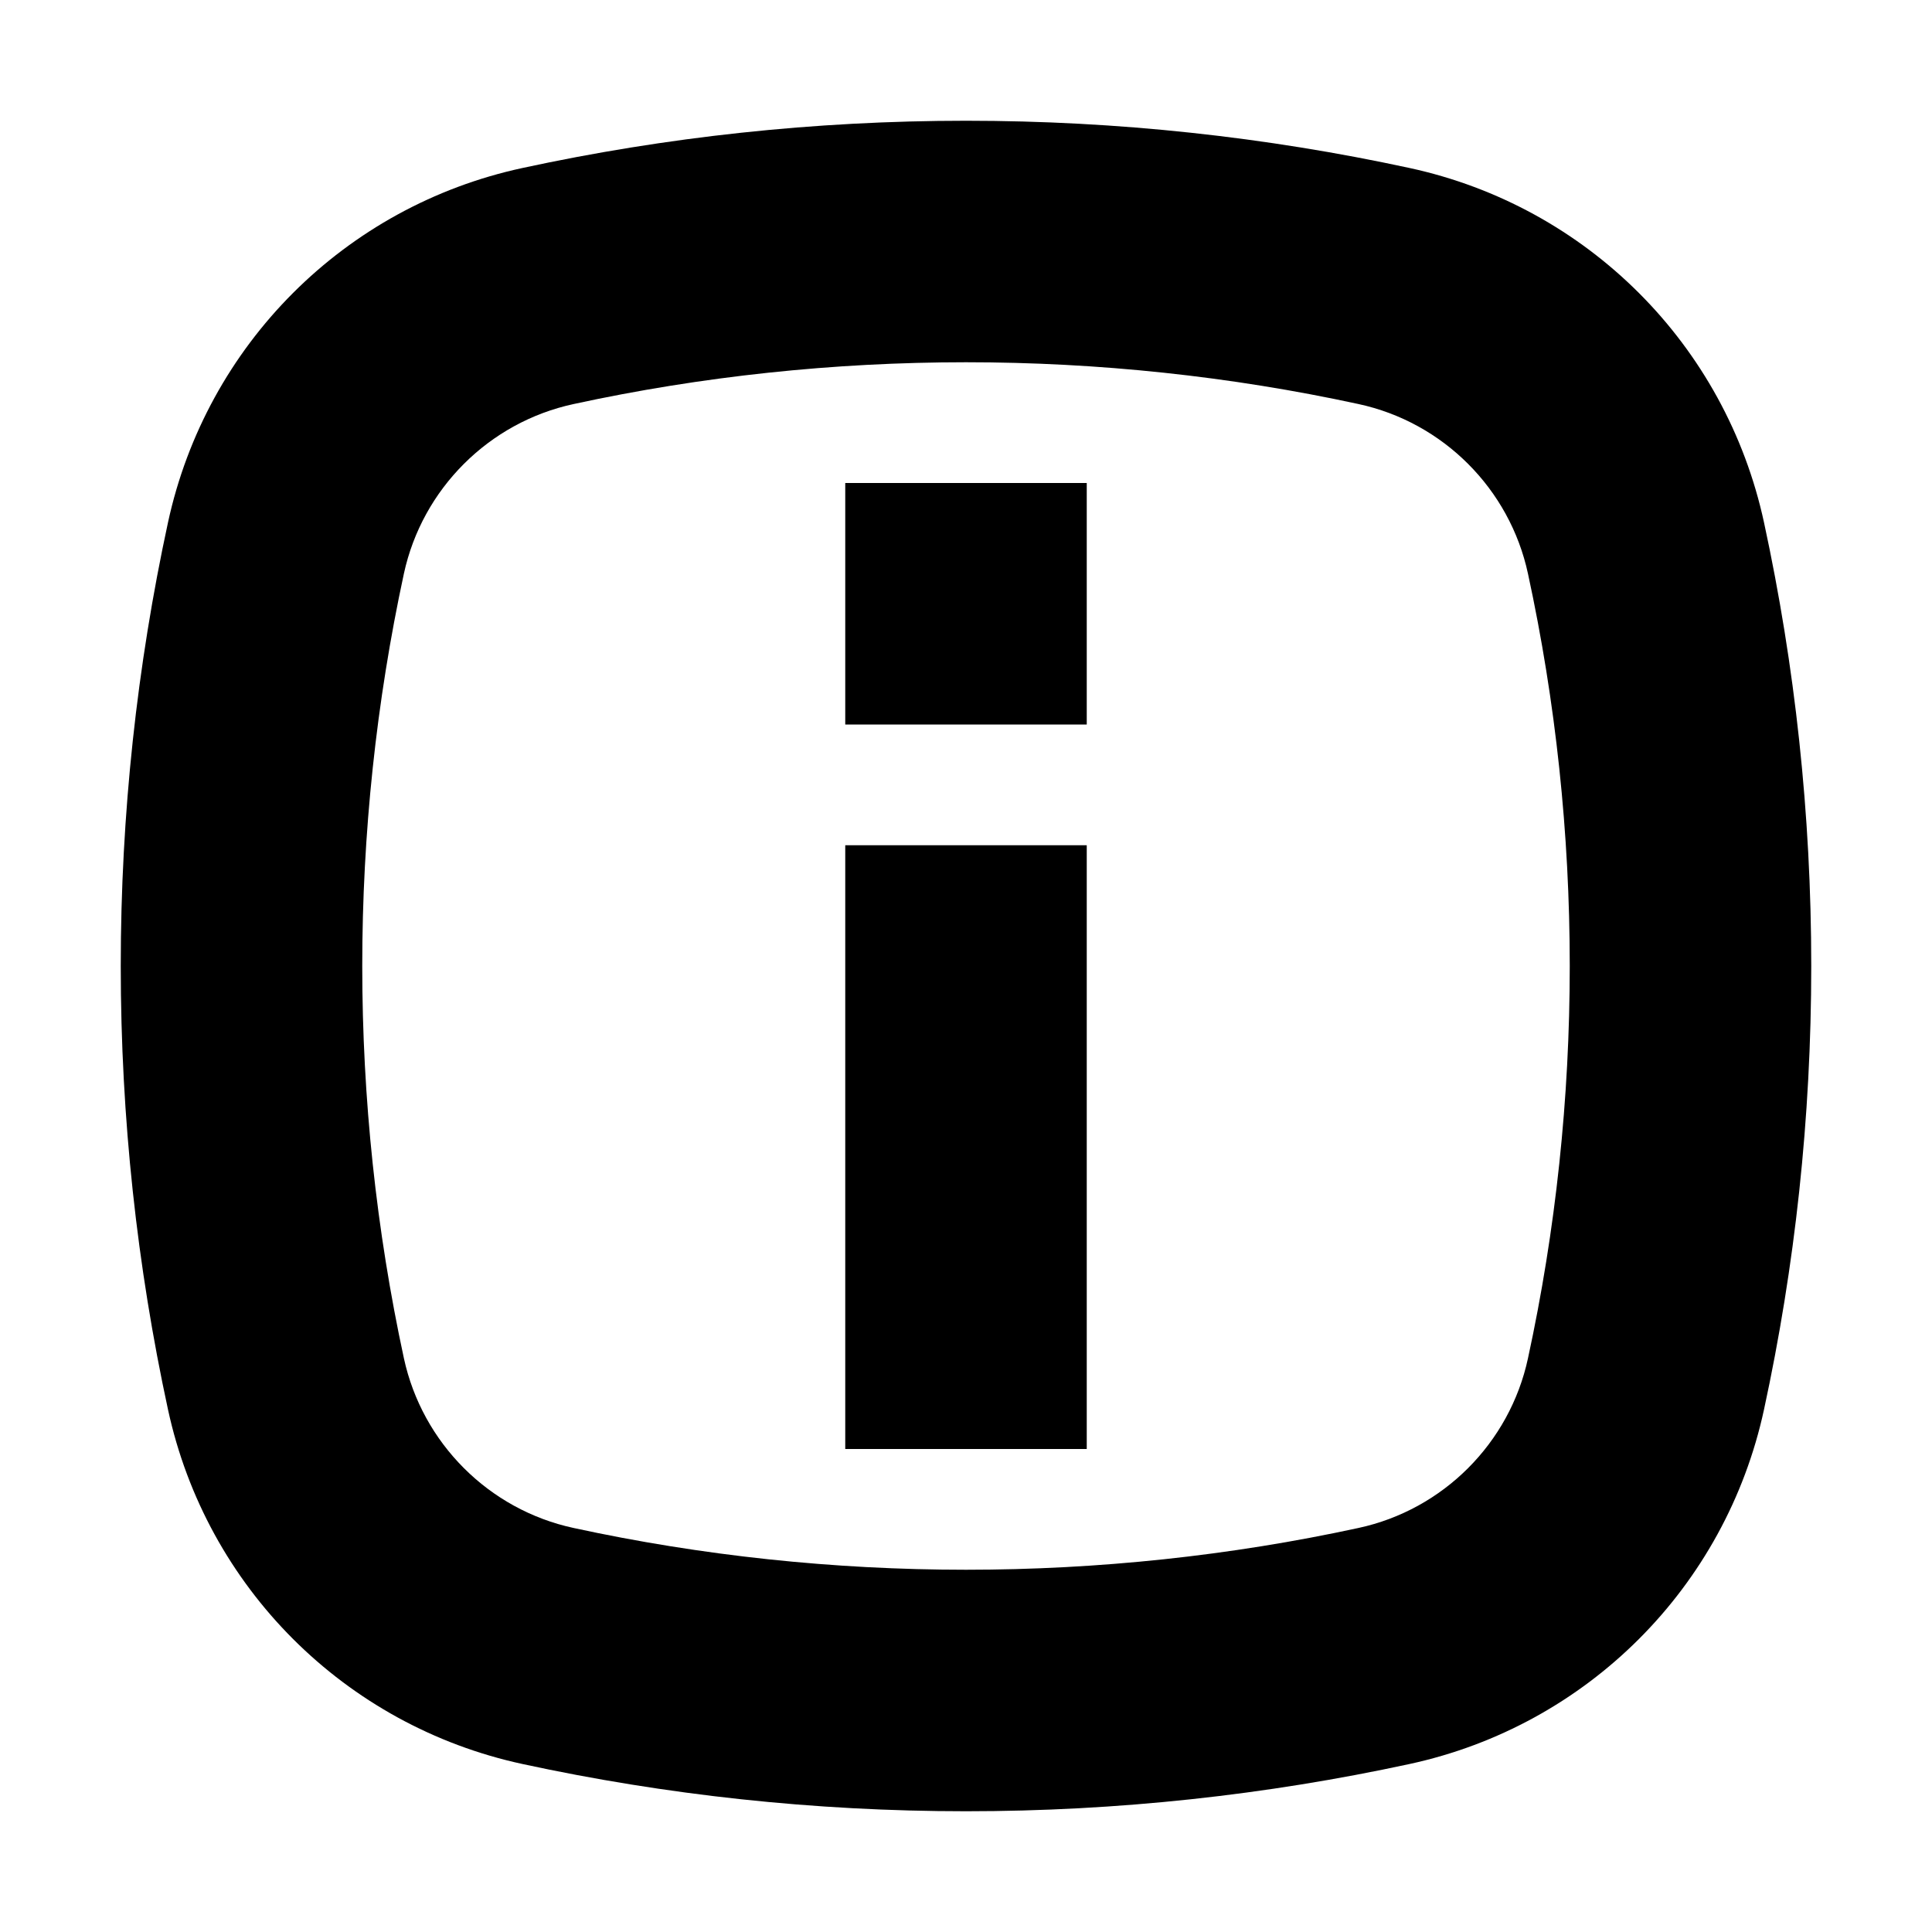
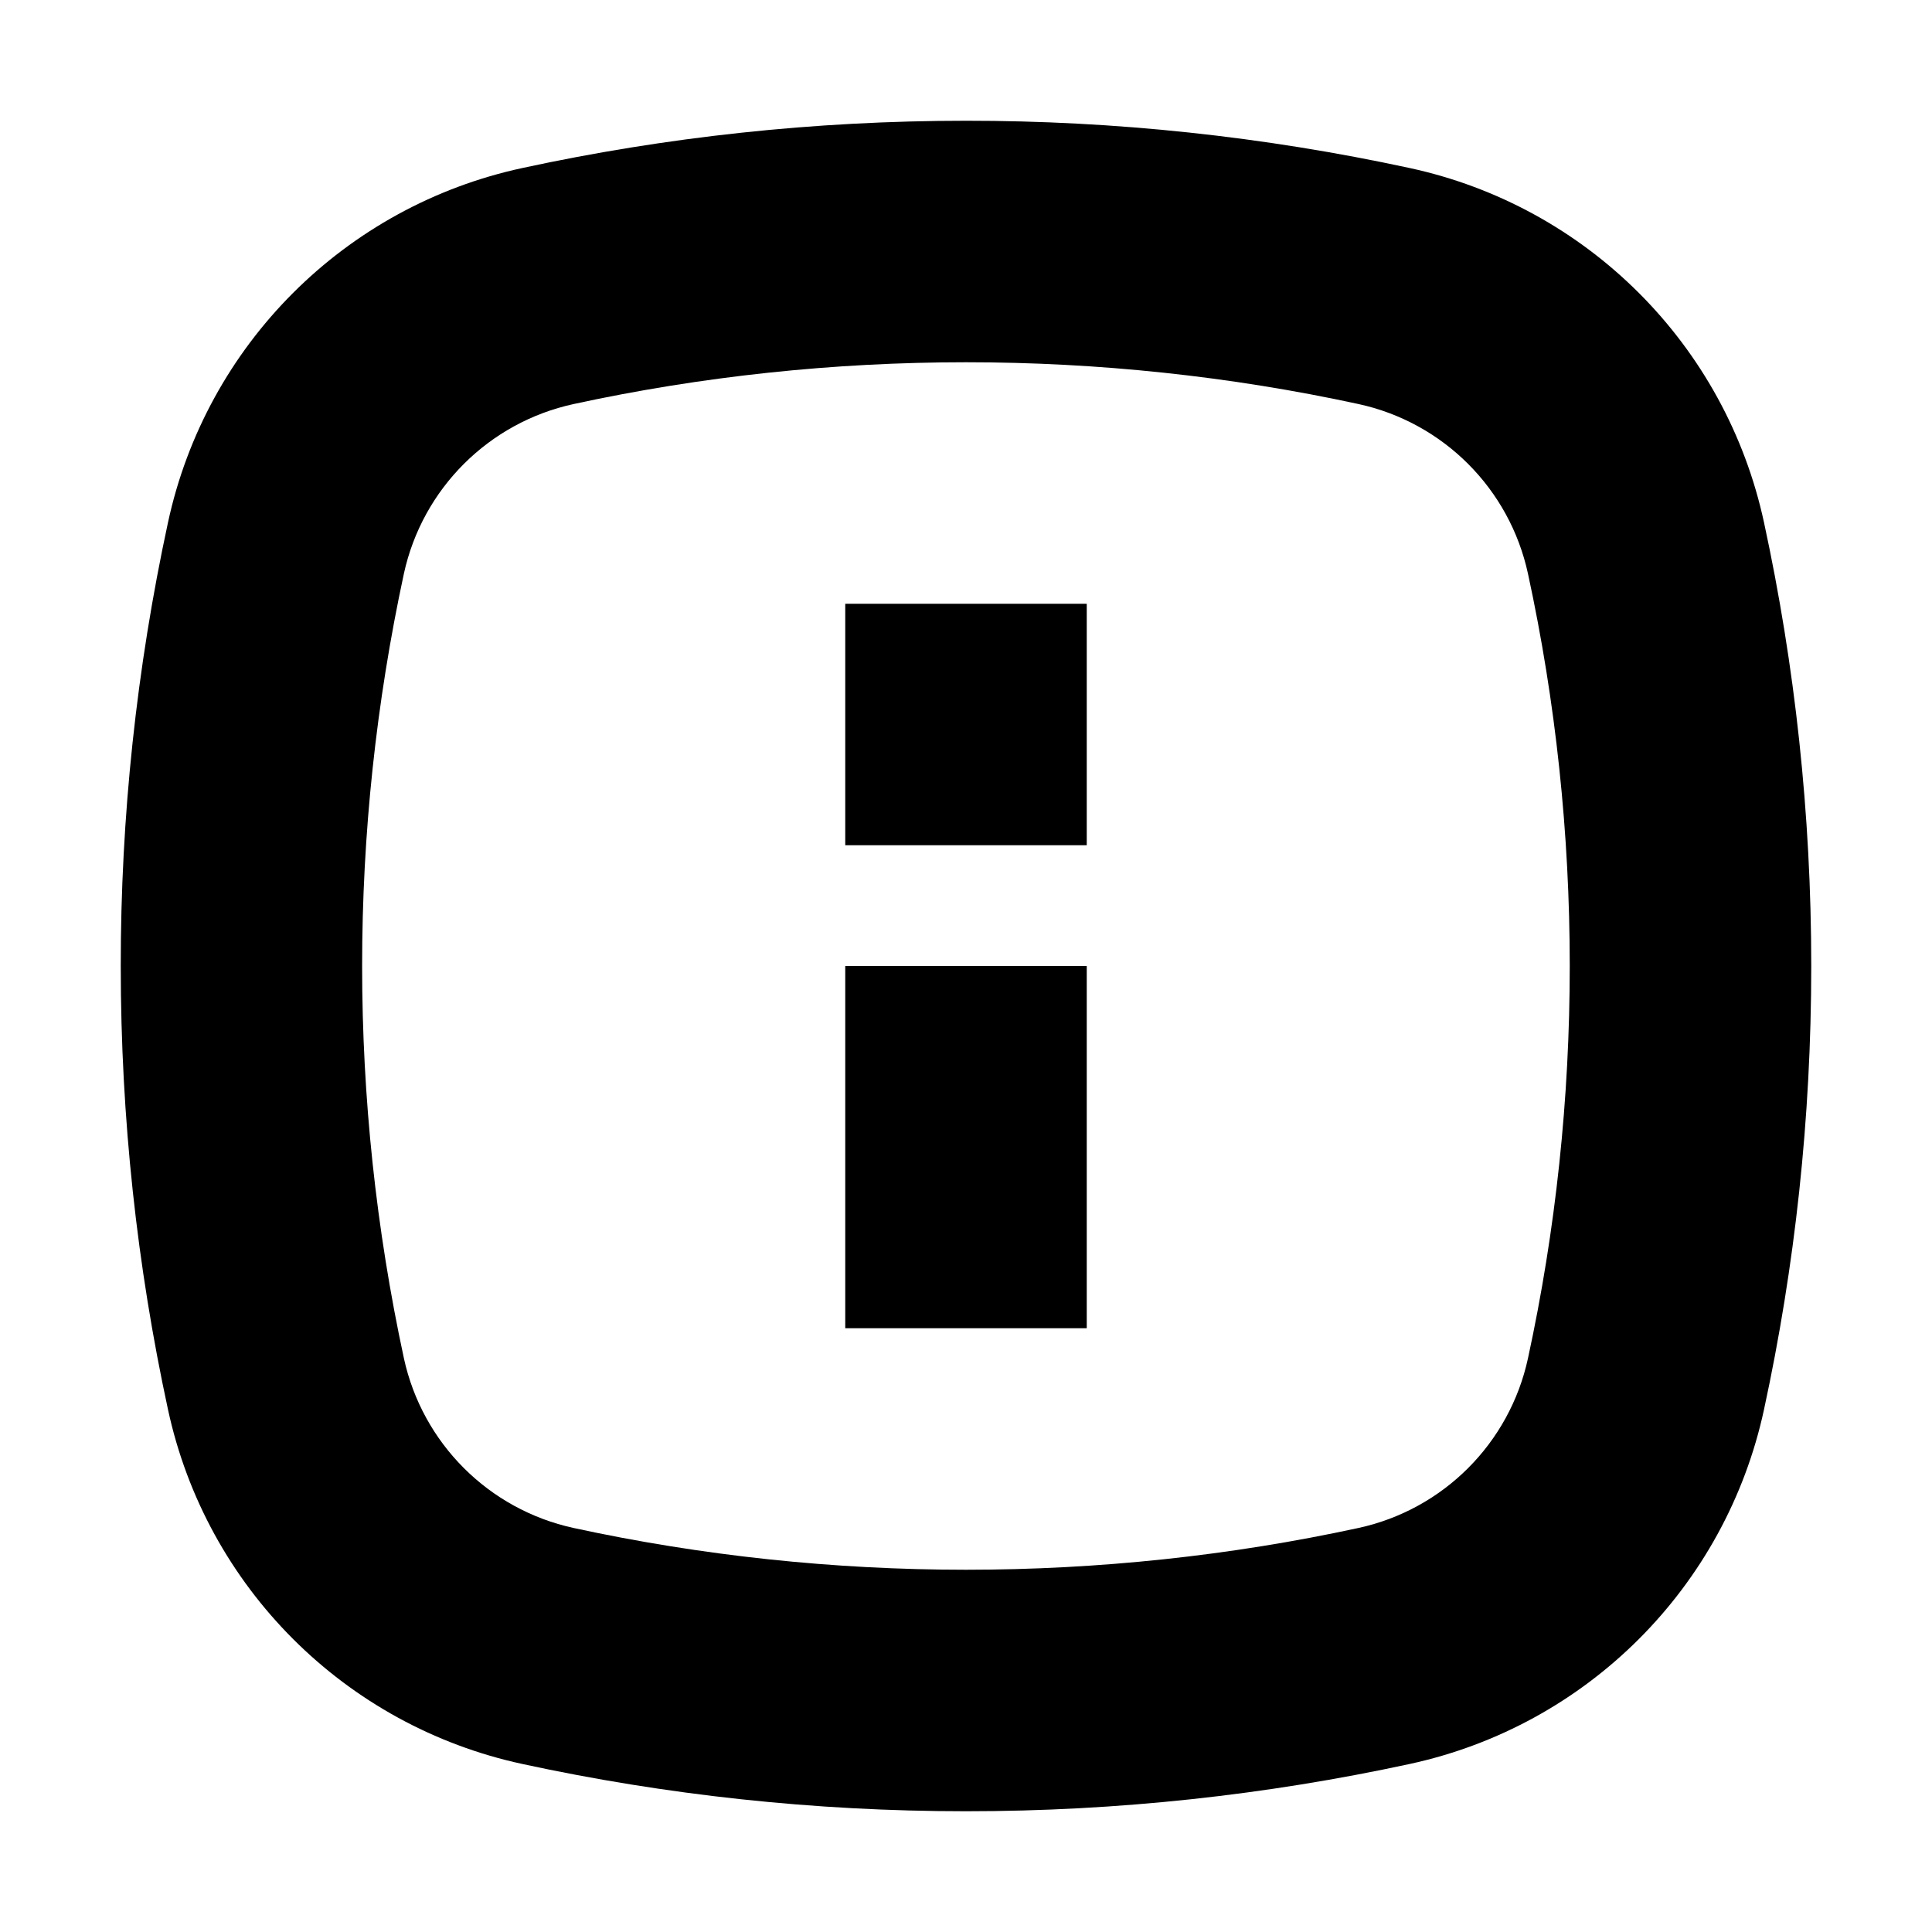
- <svg xmlns="http://www.w3.org/2000/svg" width="16" height="16" viewBox="0 0 16 16">
-   <path fill-rule="evenodd" d="M7,6 L9,6 L9,4 L7,4 L7,6 Z M7,12 L9,12 L9,7 L7,7 L7,12 Z M12.654,11.249 C12.503,11.951 11.951,12.503 11.25,12.654 C10.189,12.884 9.096,13 8,13 C6.904,13 5.811,12.884 4.75,12.654 C4.049,12.503 3.497,11.951 3.345,11.249 C3.116,10.189 3,9.096 3,8 C3,6.904 3.116,5.811 3.345,4.75 C3.497,4.049 4.049,3.497 4.751,3.346 C5.811,3.116 6.904,3 8,3 C9.096,3 10.189,3.116 11.25,3.346 C11.951,3.497 12.503,4.049 12.654,4.751 C12.884,5.812 13,6.904 13,8 C13,9.096 12.884,10.188 12.654,11.249 L12.654,11.249 Z M14.609,4.328 C14.291,2.856 13.144,1.709 11.672,1.391 C10.488,1.135 9.26,1 8,1 C6.74,1 5.512,1.135 4.328,1.391 C2.856,1.708 1.709,2.856 1.391,4.328 C1.135,5.512 1,6.74 1,8 C1,9.26 1.135,10.488 1.391,11.672 C1.709,13.144 2.856,14.291 4.328,14.609 C5.512,14.865 6.74,15 8,15 C9.26,15 10.488,14.865 11.672,14.609 C13.144,14.291 14.291,13.144 14.609,11.672 C14.865,10.488 15,9.26 15,8 C15,6.74 14.865,5.512 14.609,4.328 L14.609,4.328 Z" />
+ <svg xmlns="http://www.w3.org/2000/svg" width="16" height="16" fill="none">
+   <path fill-rule="evenodd" clip-rule="evenodd" d="M7 7h2V5H7v2zm0 4h2V8H7v3zm5.654.249a1.835 1.835 0 01-1.404 1.405C10.189 12.884 9.096 13 8 13s-2.189-.116-3.25-.346a1.838 1.838 0 01-1.405-1.405 15.43 15.43 0 010-6.499 1.838 1.838 0 011.406-1.404C5.811 3.116 6.904 3 8 3s2.189.116 3.25.346a1.835 1.835 0 011.404 1.405C12.884 5.812 13 6.904 13 8s-.116 2.188-.346 3.249zm1.955-6.921a3.83 3.83 0 00-2.937-2.937A17.357 17.357 0 008 1c-1.26 0-2.488.135-3.672.391a3.828 3.828 0 00-2.937 2.937A17.357 17.357 0 001 8c0 1.26.135 2.488.391 3.672a3.83 3.83 0 002.937 2.937C5.512 14.865 6.74 15 8 15c1.26 0 2.488-.135 3.672-.391a3.83 3.83 0 002.937-2.937C14.865 10.488 15 9.26 15 8c0-1.26-.135-2.488-.391-3.672z" fill="#000" />
</svg>
